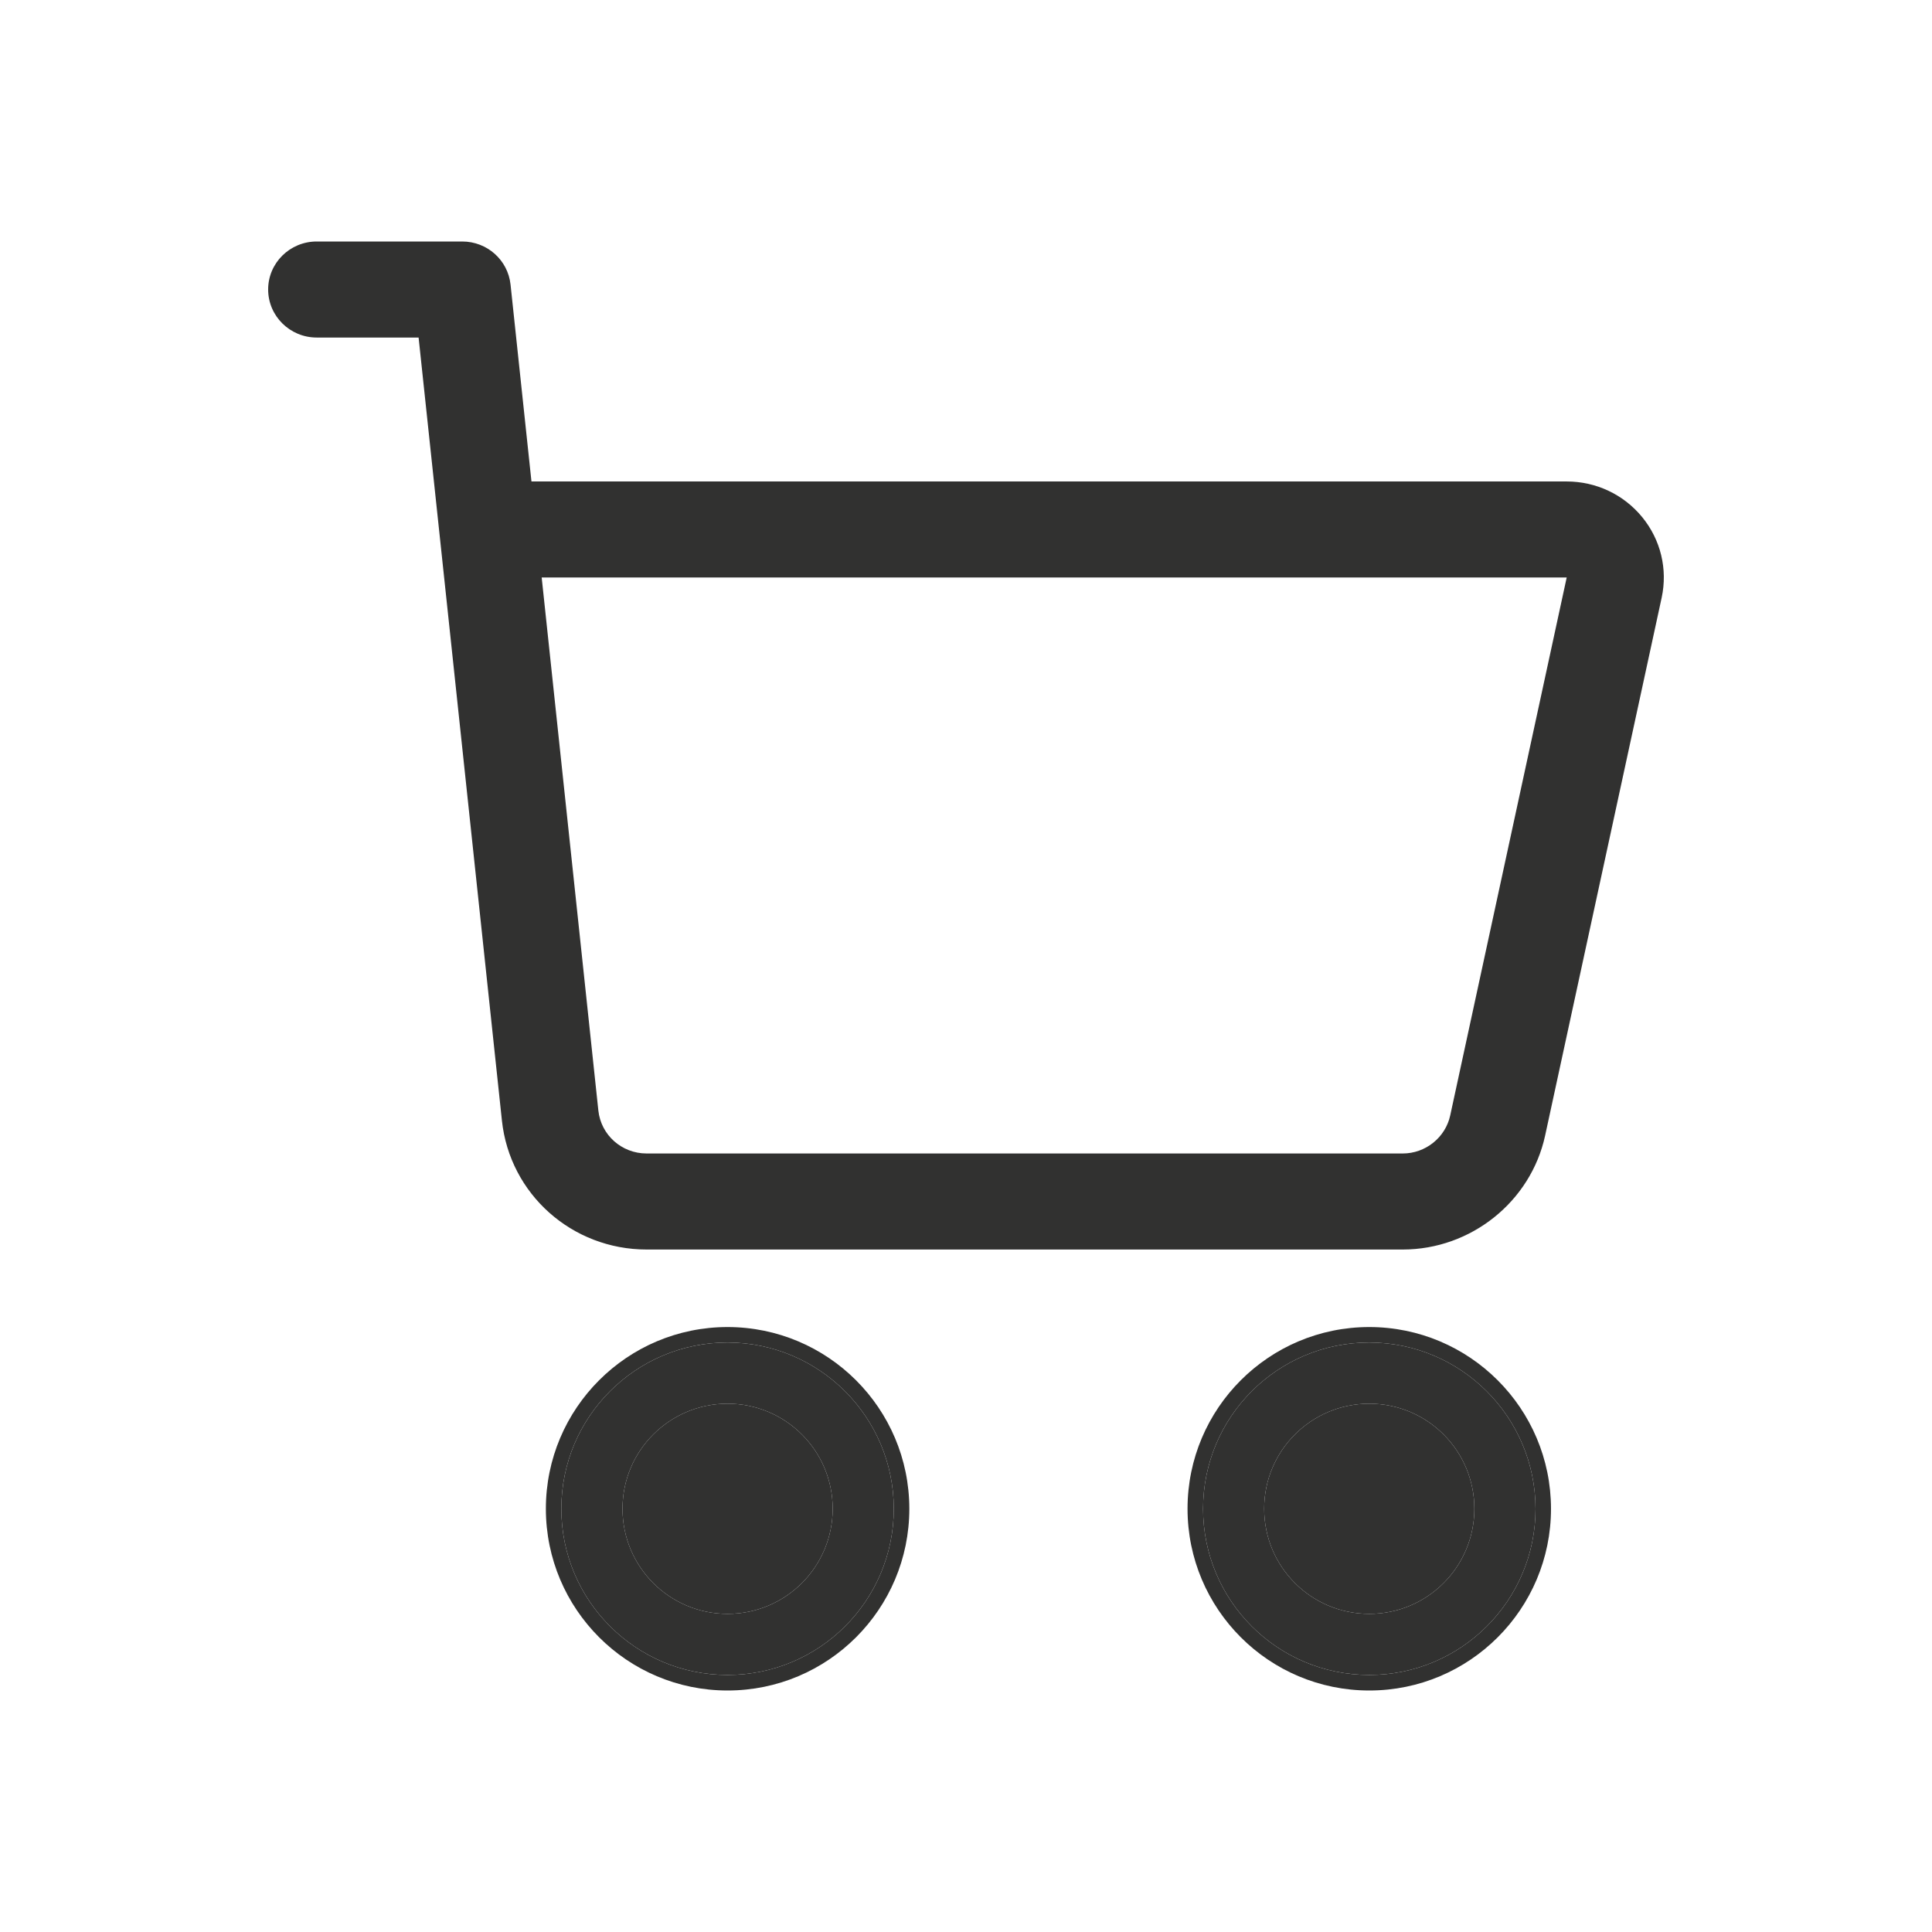
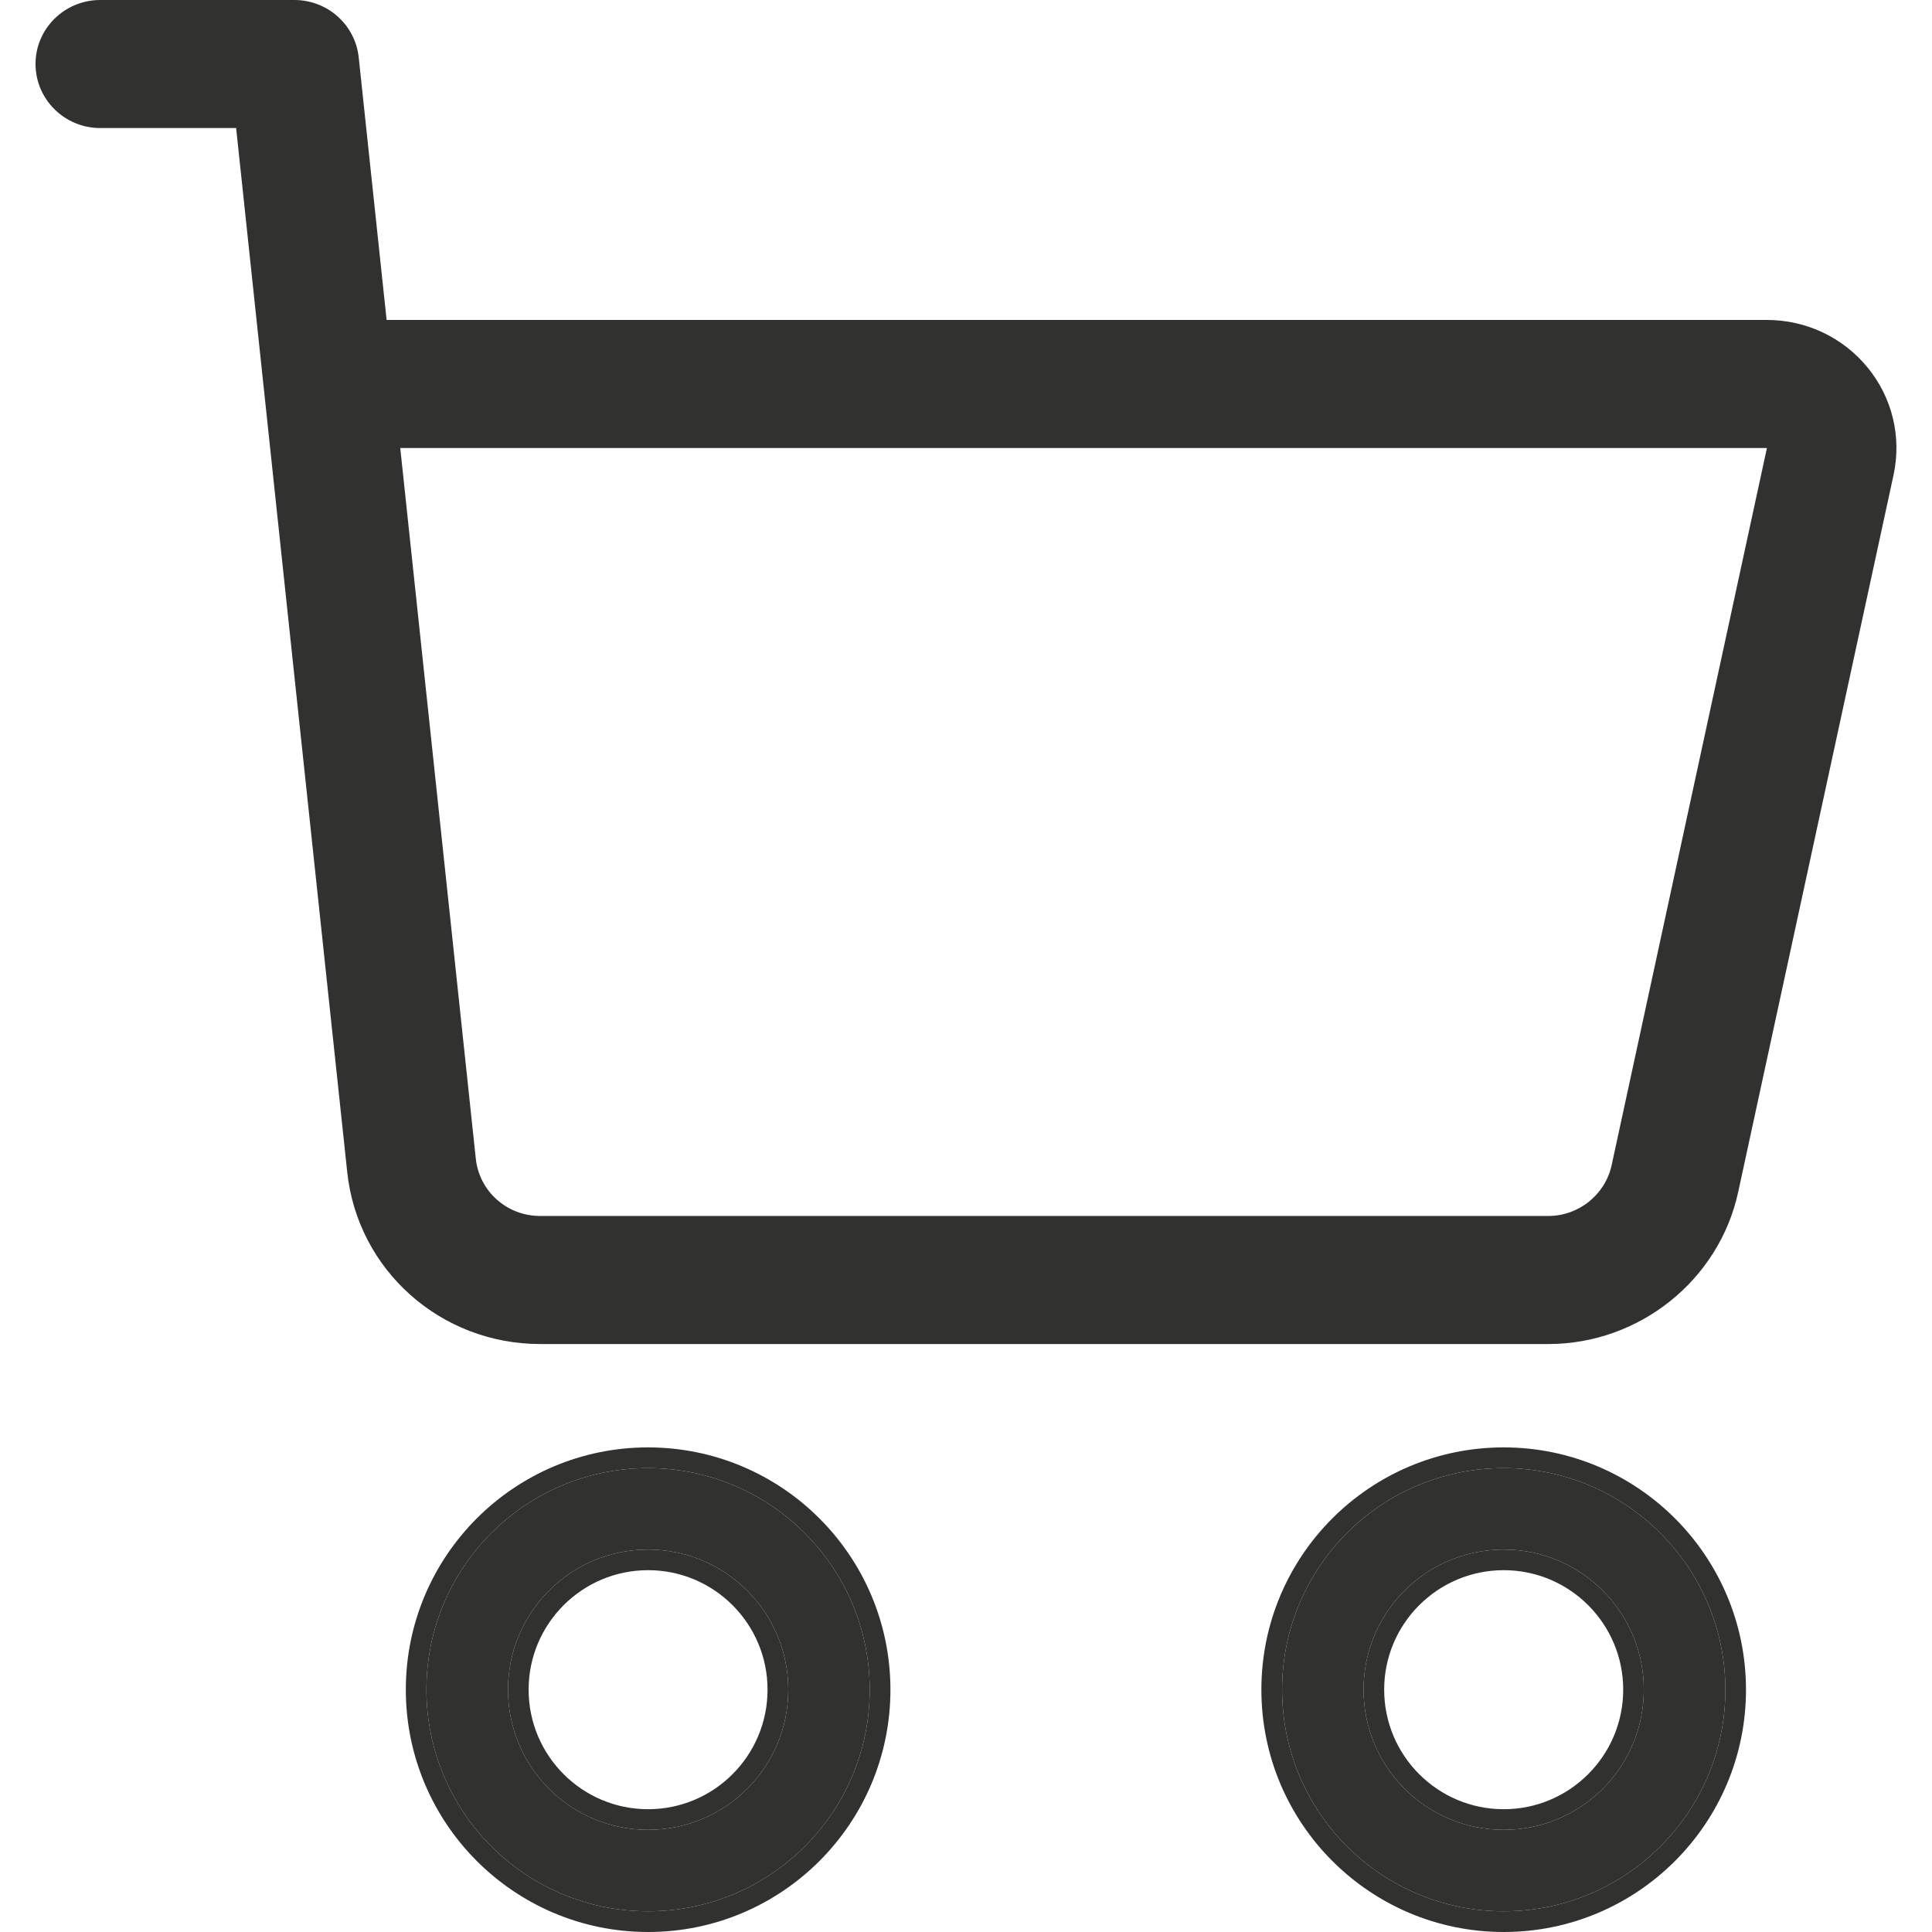
- <svg xmlns="http://www.w3.org/2000/svg" width="24" height="24" viewBox="0 0 24 24" fill="none">
-   <path d="M9.038 16.677C7.898 16.677 6.973 17.602 6.973 18.742C6.973 19.883 7.898 20.807 9.038 20.807C10.179 20.807 11.103 19.883 11.103 18.742C11.102 17.603 10.178 16.679 9.038 16.677ZM9.038 20.048C8.317 20.048 7.733 19.464 7.733 18.742C7.733 18.021 8.317 17.437 9.038 17.437C9.759 17.437 10.344 18.021 10.344 18.742C10.344 19.464 9.759 20.048 9.038 20.048Z" fill="#313130" />
-   <path fillRule="evenodd" clipRule="evenodd" d="M11.296 18.742C11.296 19.989 10.285 21 9.038 21C7.792 21 6.781 19.989 6.781 18.742C6.781 17.496 7.792 16.485 9.038 16.485V16.677C7.898 16.677 6.973 17.602 6.973 18.742C6.973 19.883 7.898 20.807 9.038 20.807C10.179 20.807 11.103 19.883 11.103 18.742C11.102 17.603 10.178 16.679 9.038 16.677V16.485C10.285 16.486 11.295 17.496 11.296 18.742ZM7.925 18.742C7.925 19.357 8.424 19.856 9.038 19.856C9.653 19.856 10.152 19.357 10.152 18.742C10.152 18.128 9.653 17.629 9.038 17.629C8.424 17.629 7.925 18.128 7.925 18.742ZM7.733 18.742C7.733 19.464 8.317 20.048 9.038 20.048C9.759 20.048 10.344 19.464 10.344 18.742C10.344 18.021 9.759 17.437 9.038 17.437C8.317 17.437 7.733 18.021 7.733 18.742Z" fill="#313130" />
-   <path d="M17.01 16.677C15.869 16.677 14.945 17.602 14.945 18.742C14.945 19.883 15.869 20.807 17.01 20.807C18.15 20.807 19.075 19.883 19.075 18.742C19.073 17.603 18.149 16.679 17.01 16.677ZM17.01 20.048C16.288 20.048 15.704 19.464 15.704 18.742C15.704 18.021 16.288 17.437 17.01 17.437C17.731 17.437 18.315 18.021 18.315 18.742C18.315 19.464 17.731 20.048 17.01 20.048Z" fill="#313130" />
-   <path fillRule="evenodd" clipRule="evenodd" d="M19.267 18.742C19.267 19.989 18.256 21 17.01 21C15.763 21 14.752 19.989 14.752 18.742C14.752 17.496 15.763 16.485 17.01 16.485L17.01 16.677C15.869 16.677 14.945 17.602 14.945 18.742C14.945 19.883 15.869 20.807 17.01 20.807C18.15 20.807 19.075 19.883 19.075 18.742C19.073 17.603 18.149 16.679 17.01 16.677L17.01 16.485C18.256 16.486 19.266 17.496 19.267 18.742ZM15.896 18.742C15.896 19.357 16.395 19.856 17.01 19.856C17.624 19.856 18.123 19.357 18.123 18.742C18.123 18.128 17.624 17.629 17.01 17.629C16.395 17.629 15.896 18.128 15.896 18.742ZM15.704 18.742C15.704 19.464 16.288 20.048 17.01 20.048C17.731 20.048 18.315 19.464 18.315 18.742C18.315 18.021 17.731 17.437 17.01 17.437C16.288 17.437 15.704 18.021 15.704 18.742Z" fill="#313130" />
-   <path d="M5.2 4.193C5.274 4.897 6.106 12.713 6.235 13.92C6.332 14.833 7.105 15.522 8.033 15.522H17.426C18.273 15.522 19.016 14.927 19.194 14.107L20.642 7.424C20.718 7.07 20.63 6.705 20.4 6.424C20.17 6.143 19.828 5.981 19.462 5.981H6.602L6.342 3.534C6.309 3.23 6.051 3 5.742 3H3.934C3.601 3 3.331 3.267 3.331 3.596C3.331 3.925 3.601 4.193 3.934 4.193H5.2ZM19.462 7.174L18.015 13.857C17.955 14.131 17.708 14.329 17.425 14.329H8.033C7.723 14.329 7.466 14.1 7.433 13.796L6.729 7.174H19.462Z" fill="#313130" />
+ <svg xmlns="http://www.w3.org/2000/svg" width="18" height="18" viewBox="0 0 18 18" fill="none">
+   <path d="M6.038 13.678C4.898 13.678 3.973 14.602 3.973 15.742C3.973 16.883 4.898 17.807 6.038 17.807C7.179 17.807 8.103 16.883 8.103 15.742C8.102 14.603 7.178 13.679 6.038 13.678ZM6.038 17.048C5.317 17.048 4.733 16.464 4.733 15.742C4.733 15.021 5.317 14.437 6.038 14.437C6.759 14.437 7.344 15.021 7.344 15.742C7.344 16.464 6.759 17.048 6.038 17.048Z" fill="#313130" />
+   <path fill-rule="evenodd" clip-rule="evenodd" d="M8.296 15.742C8.296 16.989 7.285 18 6.038 18C4.792 18 3.781 16.989 3.781 15.742C3.781 14.496 4.792 13.485 6.038 13.485V13.678C4.898 13.678 3.973 14.602 3.973 15.742C3.973 16.883 4.898 17.807 6.038 17.807C7.179 17.807 8.103 16.883 8.103 15.742C8.102 14.603 7.178 13.679 6.038 13.678V13.485C7.285 13.486 8.295 14.496 8.296 15.742ZM4.925 15.742C4.925 16.357 5.424 16.856 6.038 16.856C6.653 16.856 7.151 16.357 7.151 15.742C7.151 15.128 6.653 14.629 6.038 14.629C5.424 14.629 4.925 15.128 4.925 15.742ZM4.733 15.742C4.733 16.464 5.317 17.048 6.038 17.048C6.759 17.048 7.344 16.464 7.344 15.742C7.344 15.021 6.759 14.437 6.038 14.437C5.317 14.437 4.733 15.021 4.733 15.742Z" fill="#313130" />
+   <path d="M14.01 13.678C12.869 13.678 11.945 14.602 11.945 15.742C11.945 16.883 12.869 17.807 14.01 17.807C15.15 17.807 16.075 16.883 16.075 15.742C16.073 14.603 15.149 13.679 14.01 13.678ZM14.01 17.048C13.288 17.048 12.704 16.464 12.704 15.742C12.704 15.021 13.288 14.437 14.01 14.437C14.731 14.437 15.315 15.021 15.315 15.742C15.315 16.464 14.731 17.048 14.01 17.048Z" fill="#313130" />
+   <path fill-rule="evenodd" clip-rule="evenodd" d="M16.267 15.742C16.267 16.989 15.256 18 14.01 18C12.763 18 11.752 16.989 11.752 15.742C11.752 14.496 12.763 13.485 14.01 13.485L14.01 13.678C12.869 13.678 11.945 14.602 11.945 15.742C11.945 16.883 12.869 17.807 14.01 17.807C15.15 17.807 16.075 16.883 16.075 15.742C16.073 14.603 15.149 13.679 14.01 13.678L14.01 13.485C15.256 13.486 16.266 14.496 16.267 15.742ZM12.896 15.742C12.896 16.357 13.395 16.856 14.01 16.856C14.624 16.856 15.123 16.357 15.123 15.742C15.123 15.128 14.624 14.629 14.01 14.629C13.395 14.629 12.896 15.128 12.896 15.742ZM12.704 15.742C12.704 16.464 13.288 17.048 14.01 17.048C14.731 17.048 15.315 16.464 15.315 15.742C15.315 15.021 14.731 14.437 14.01 14.437C13.288 14.437 12.704 15.021 12.704 15.742Z" fill="#313130" />
+   <path d="M2.2 1.193C2.274 1.897 3.106 9.713 3.235 10.92C3.332 11.833 4.105 12.522 5.033 12.522H14.426C15.273 12.522 16.016 11.927 16.194 11.107L17.642 4.424C17.718 4.07 17.63 3.705 17.4 3.424C17.17 3.143 16.828 2.981 16.462 2.981H3.602L3.342 0.534C3.309 0.23 3.051 0 2.742 0H0.934C0.601 0 0.331 0.267 0.331 0.596C0.331 0.925 0.601 1.193 0.934 1.193H2.2ZM16.462 4.174L15.015 10.857C14.955 11.131 14.708 11.329 14.425 11.329H5.033C4.723 11.329 4.466 11.1 4.433 10.796L3.729 4.174H16.462Z" fill="#313130" />
</svg>
